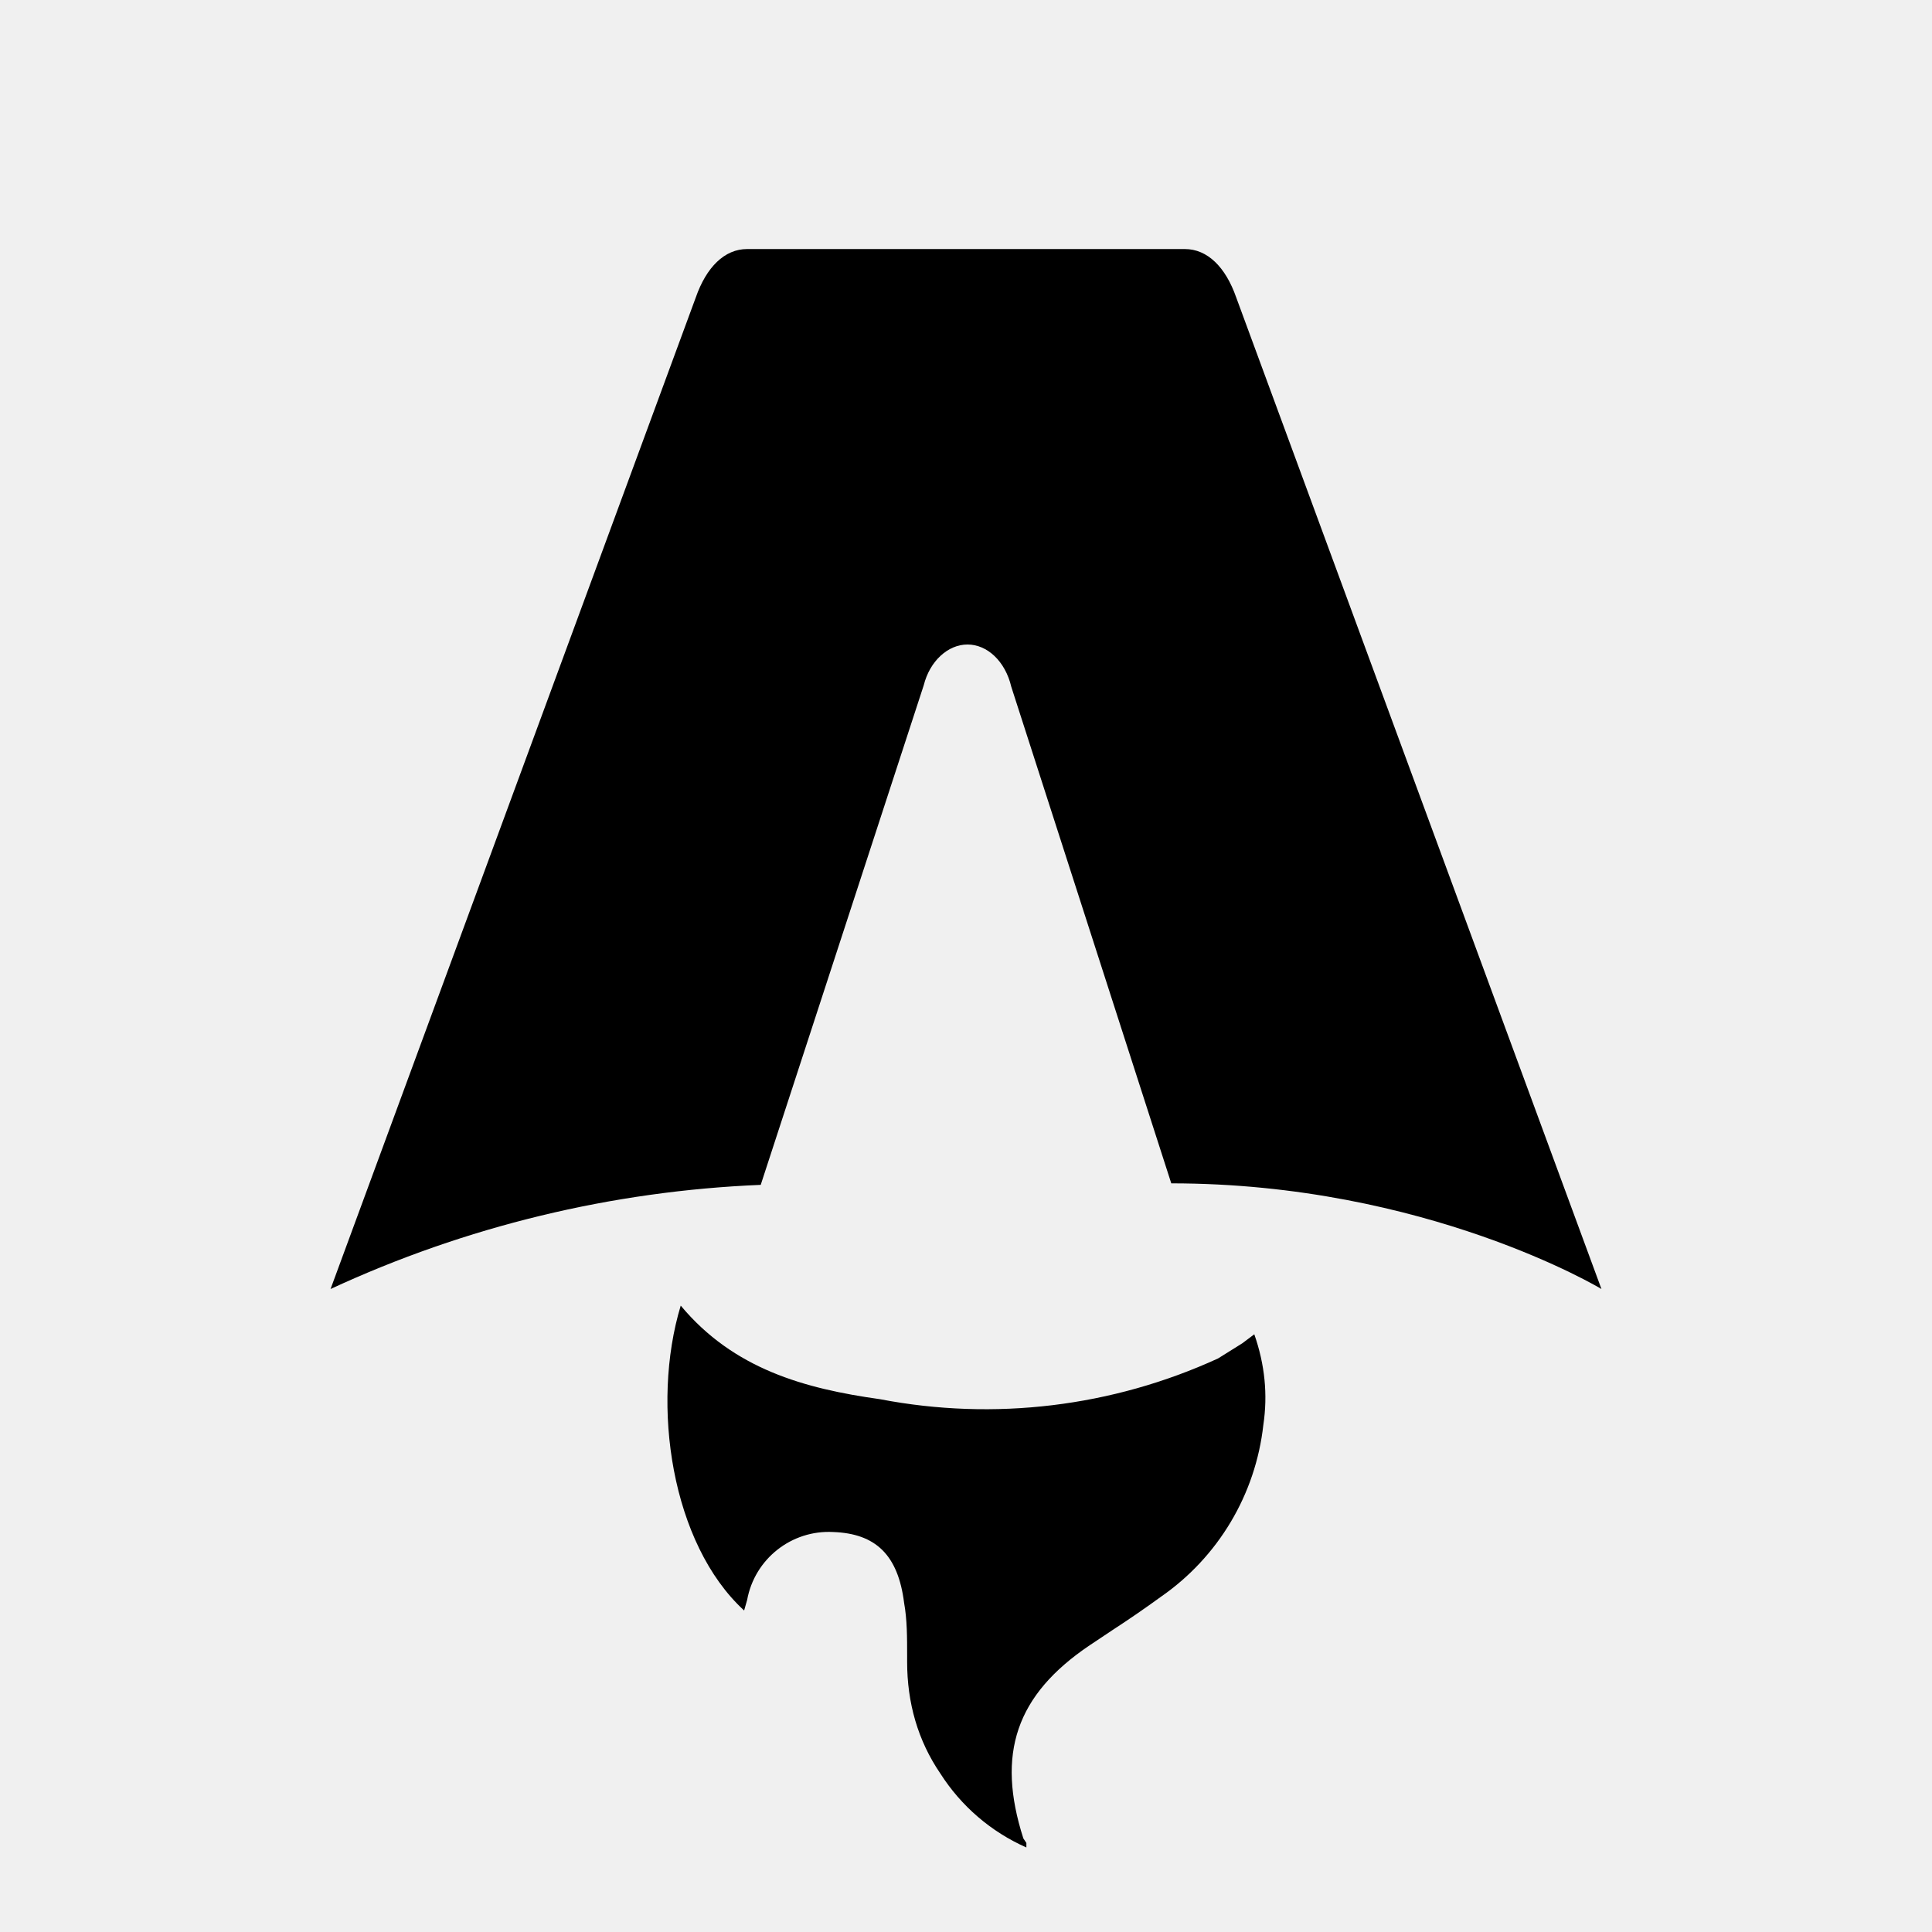
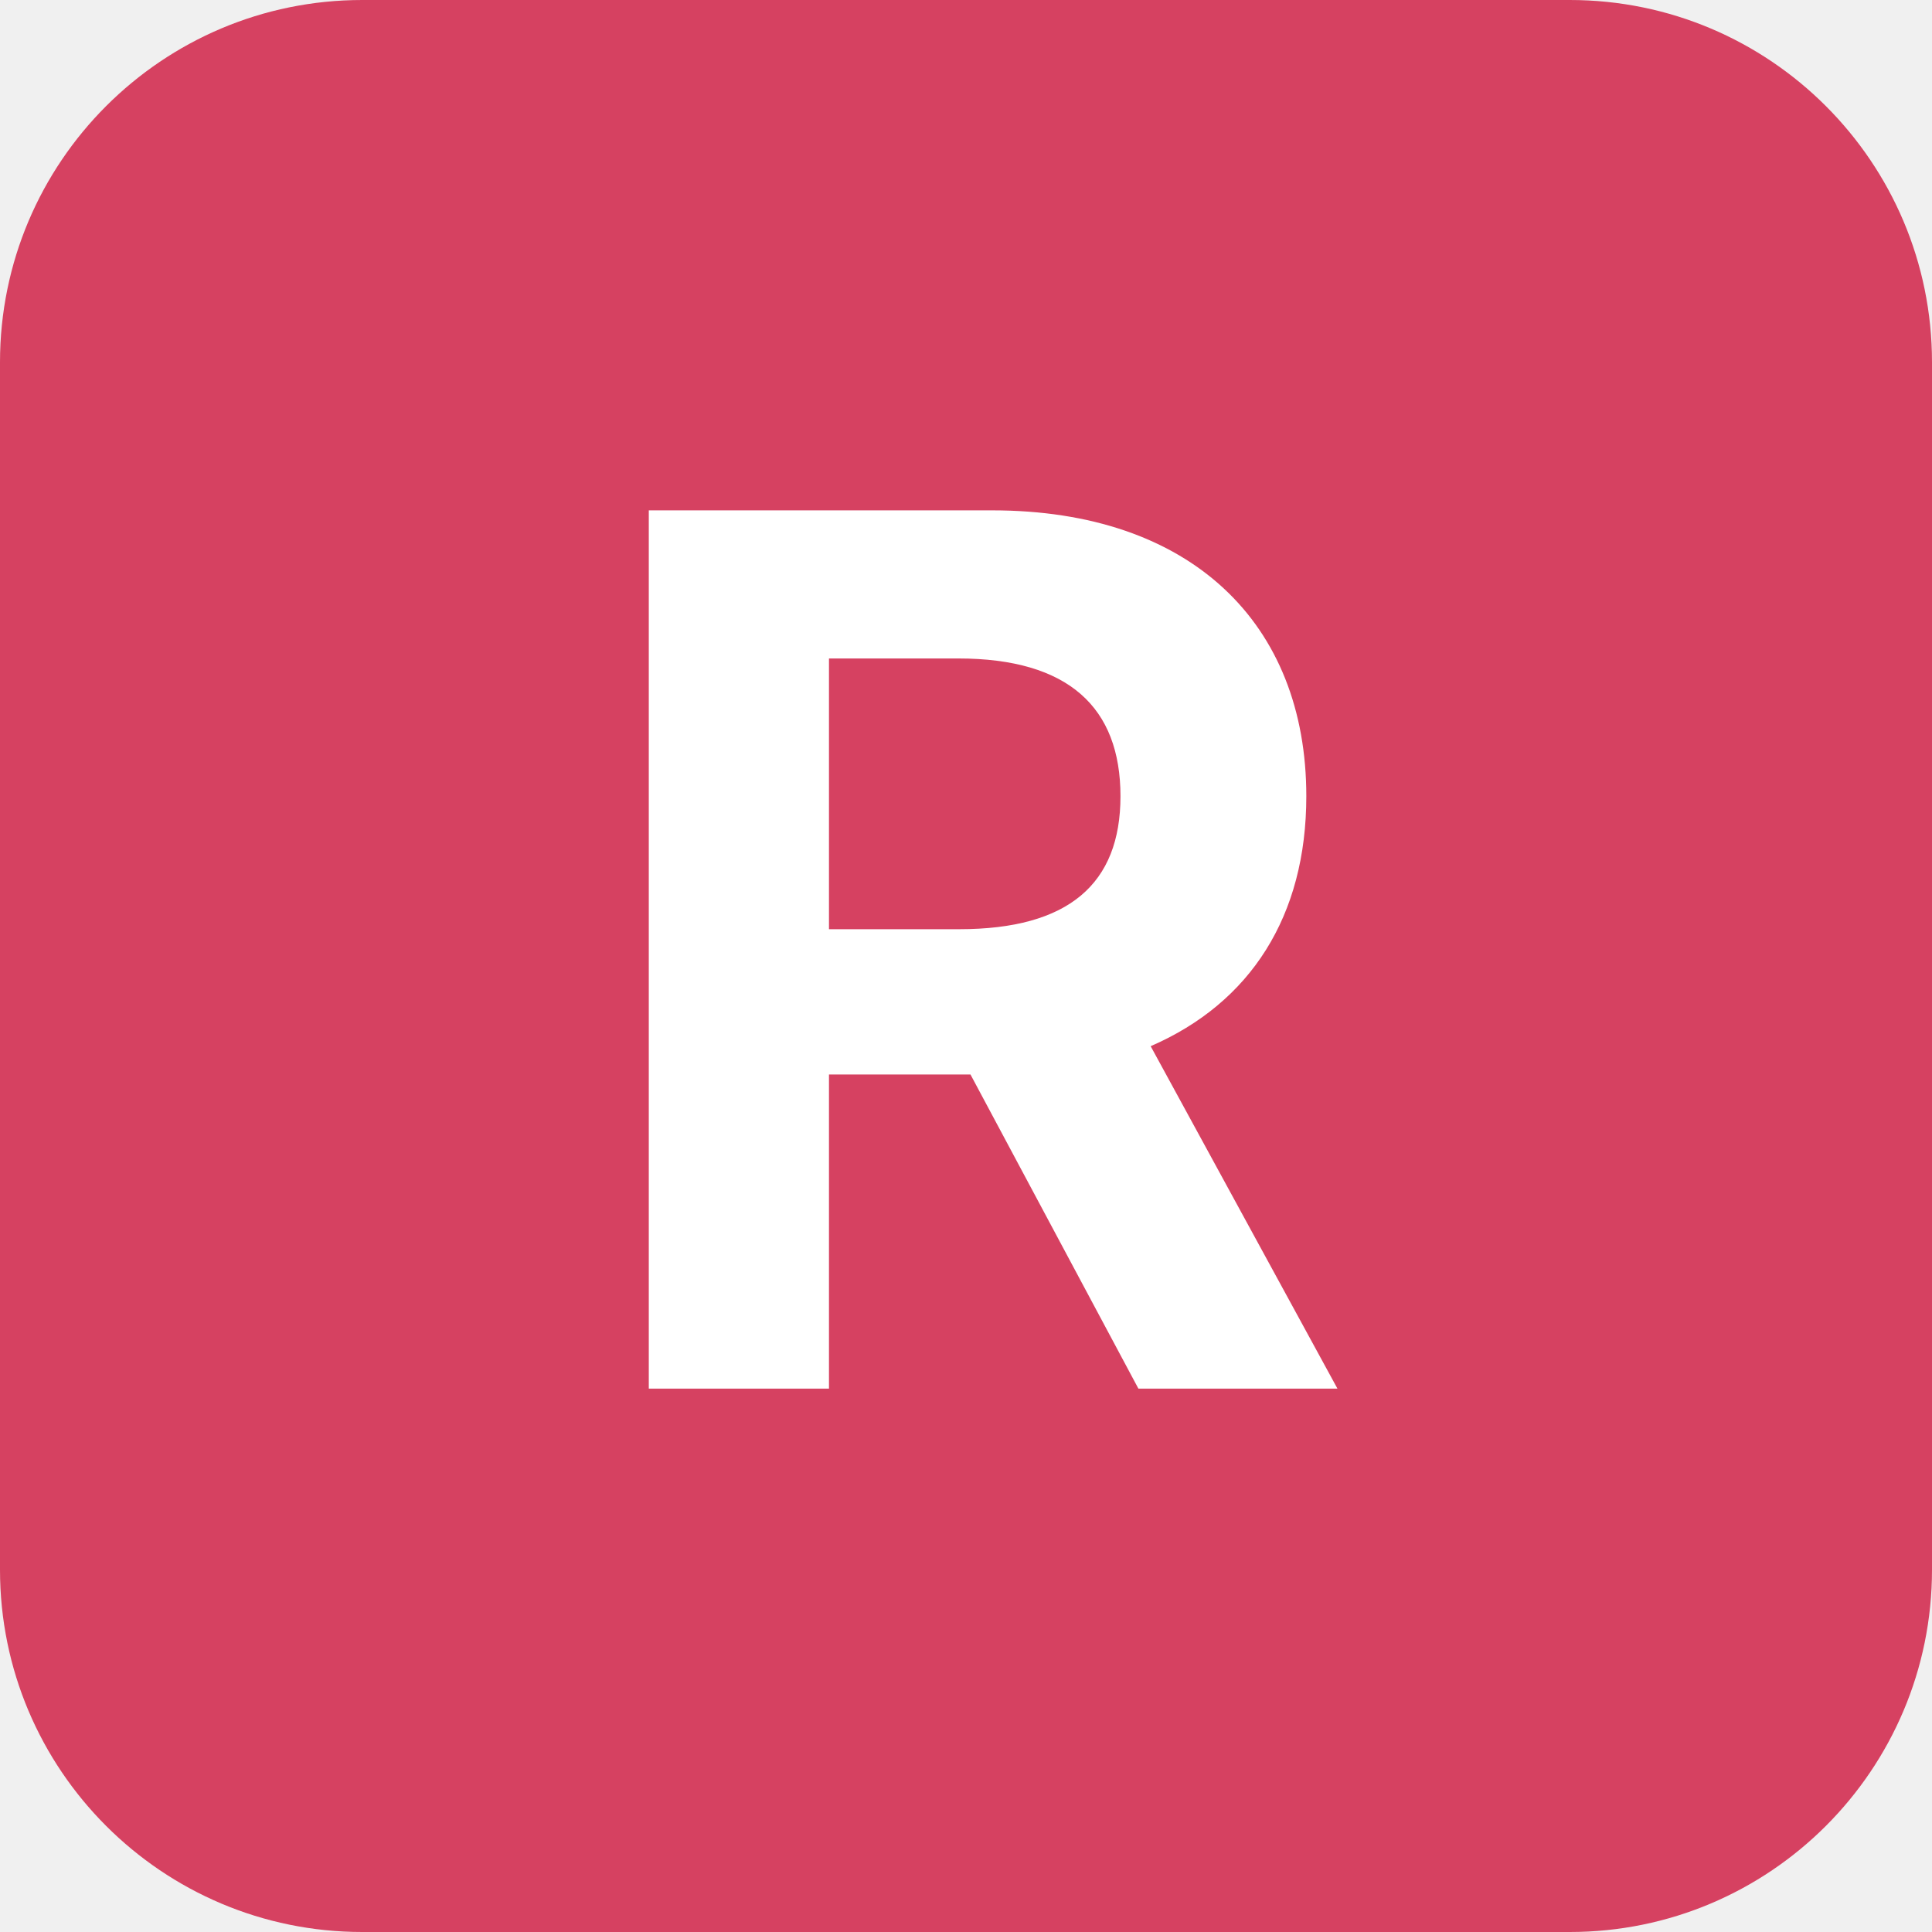
- <svg xmlns="http://www.w3.org/2000/svg" fill="none" viewBox="0 0 128 128">
-   <path d="M50.4 78.5a75.1 75.1 0 0 0-28.5 6.9l24.2-65.7c.7-2 1.9-3.2 3.4-3.2h29c1.5 0 2.7 1.2 3.4 3.2l24.2 65.7s-11.6-7-28.5-7L67 45.5c-.4-1.7-1.6-2.8-2.9-2.8-1.3 0-2.5 1.1-2.9 2.7L50.4 78.5Zm-1.1 28.2Zm-4.2-20.2c-2 6.6-.6 15.8 4.2 20.2a17.5 17.5 0 0 1 .2-.7 5.5 5.5 0 0 1 5.7-4.5c2.8.1 4.3 1.5 4.7 4.7.2 1.1.2 2.3.2 3.5v.4c0 2.7.7 5.2 2.2 7.4a13 13 0 0 0 5.7 4.9v-.3l-.2-.3c-1.8-5.6-.5-9.5 4.4-12.8l1.5-1a73 73 0 0 0 3.2-2.2 16 16 0 0 0 6.8-11.4c.3-2 .1-4-.6-6l-.8.6-1.6 1a37 37 0 0 1-22.4 2.7c-5-.7-9.7-2-13.2-6.2Z" />
-   <style>
-         path { fill: #000; }
-         @media (prefers-color-scheme: dark) {
-             path { fill: #FFF; }
-         }
-     </style>
+ <svg xmlns="http://www.w3.org/2000/svg" viewBox="0 0 32 32">
+   <rect width="32" height="32" fill="#D64161" rx="6" />
+   <text x="16" y="23" font-family="Inter, sans-serif" font-size="20" font-weight="bold" fill="white" text-anchor="middle">R</text>
</svg>
